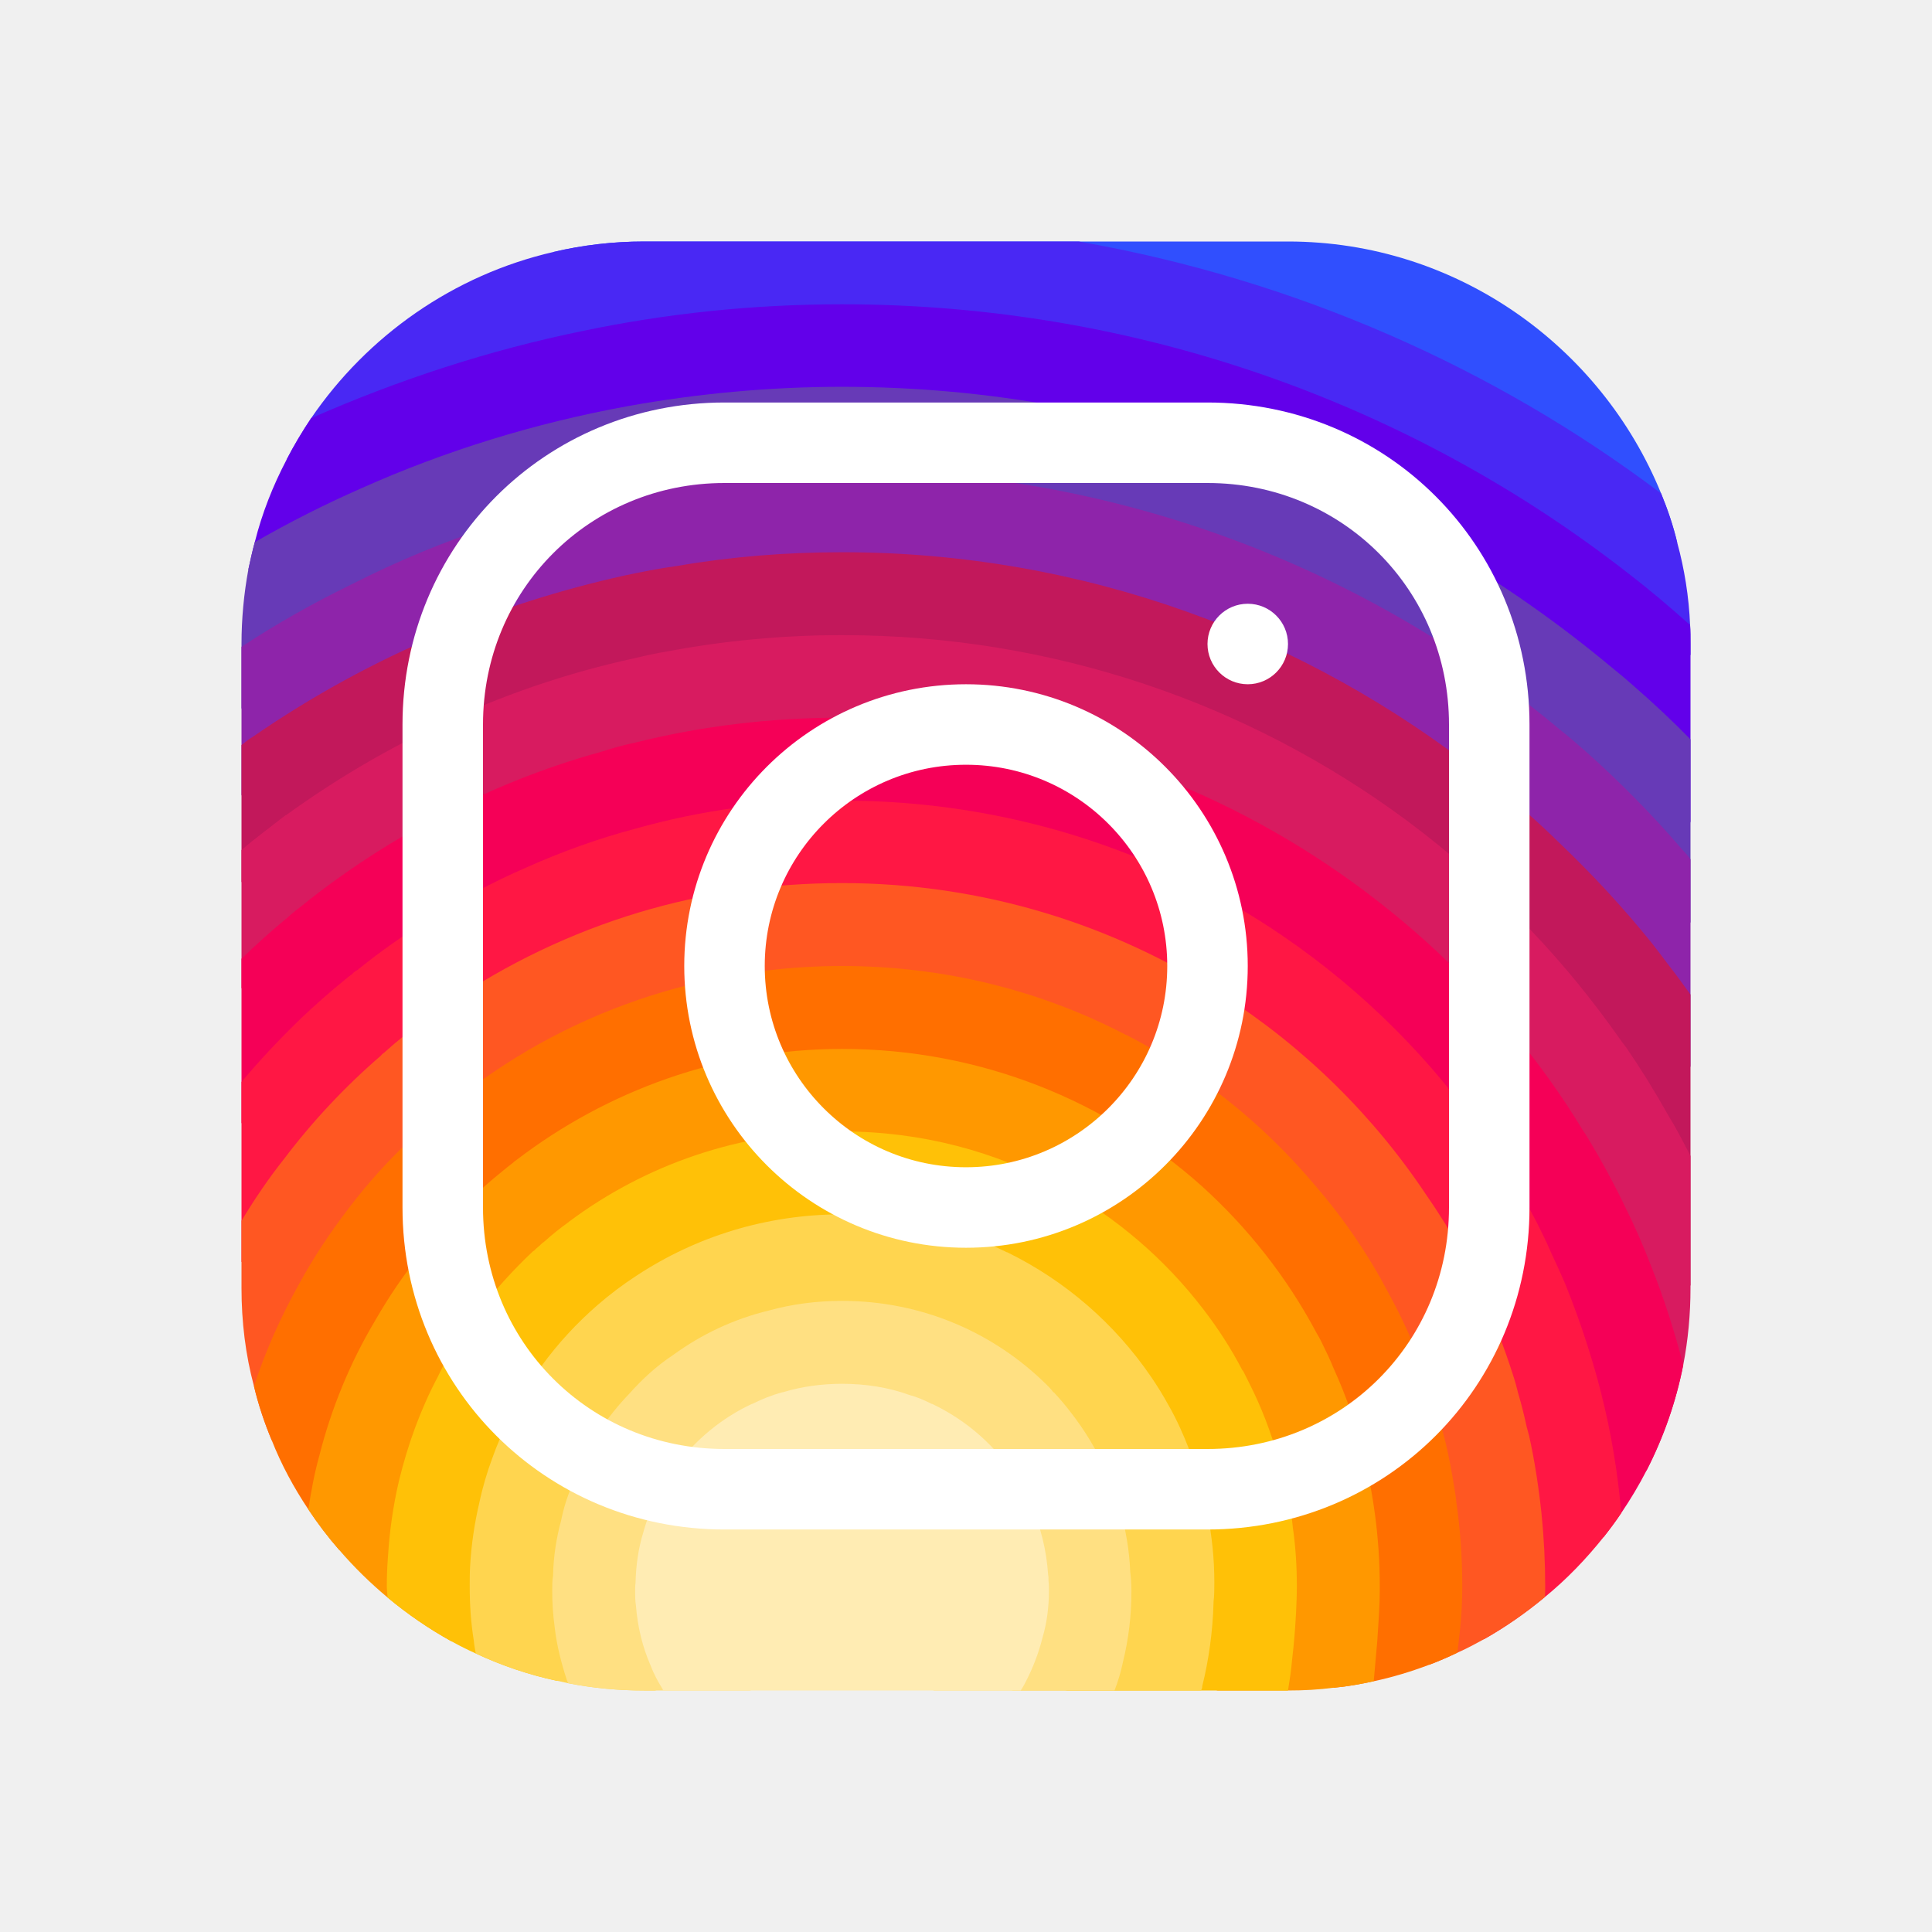
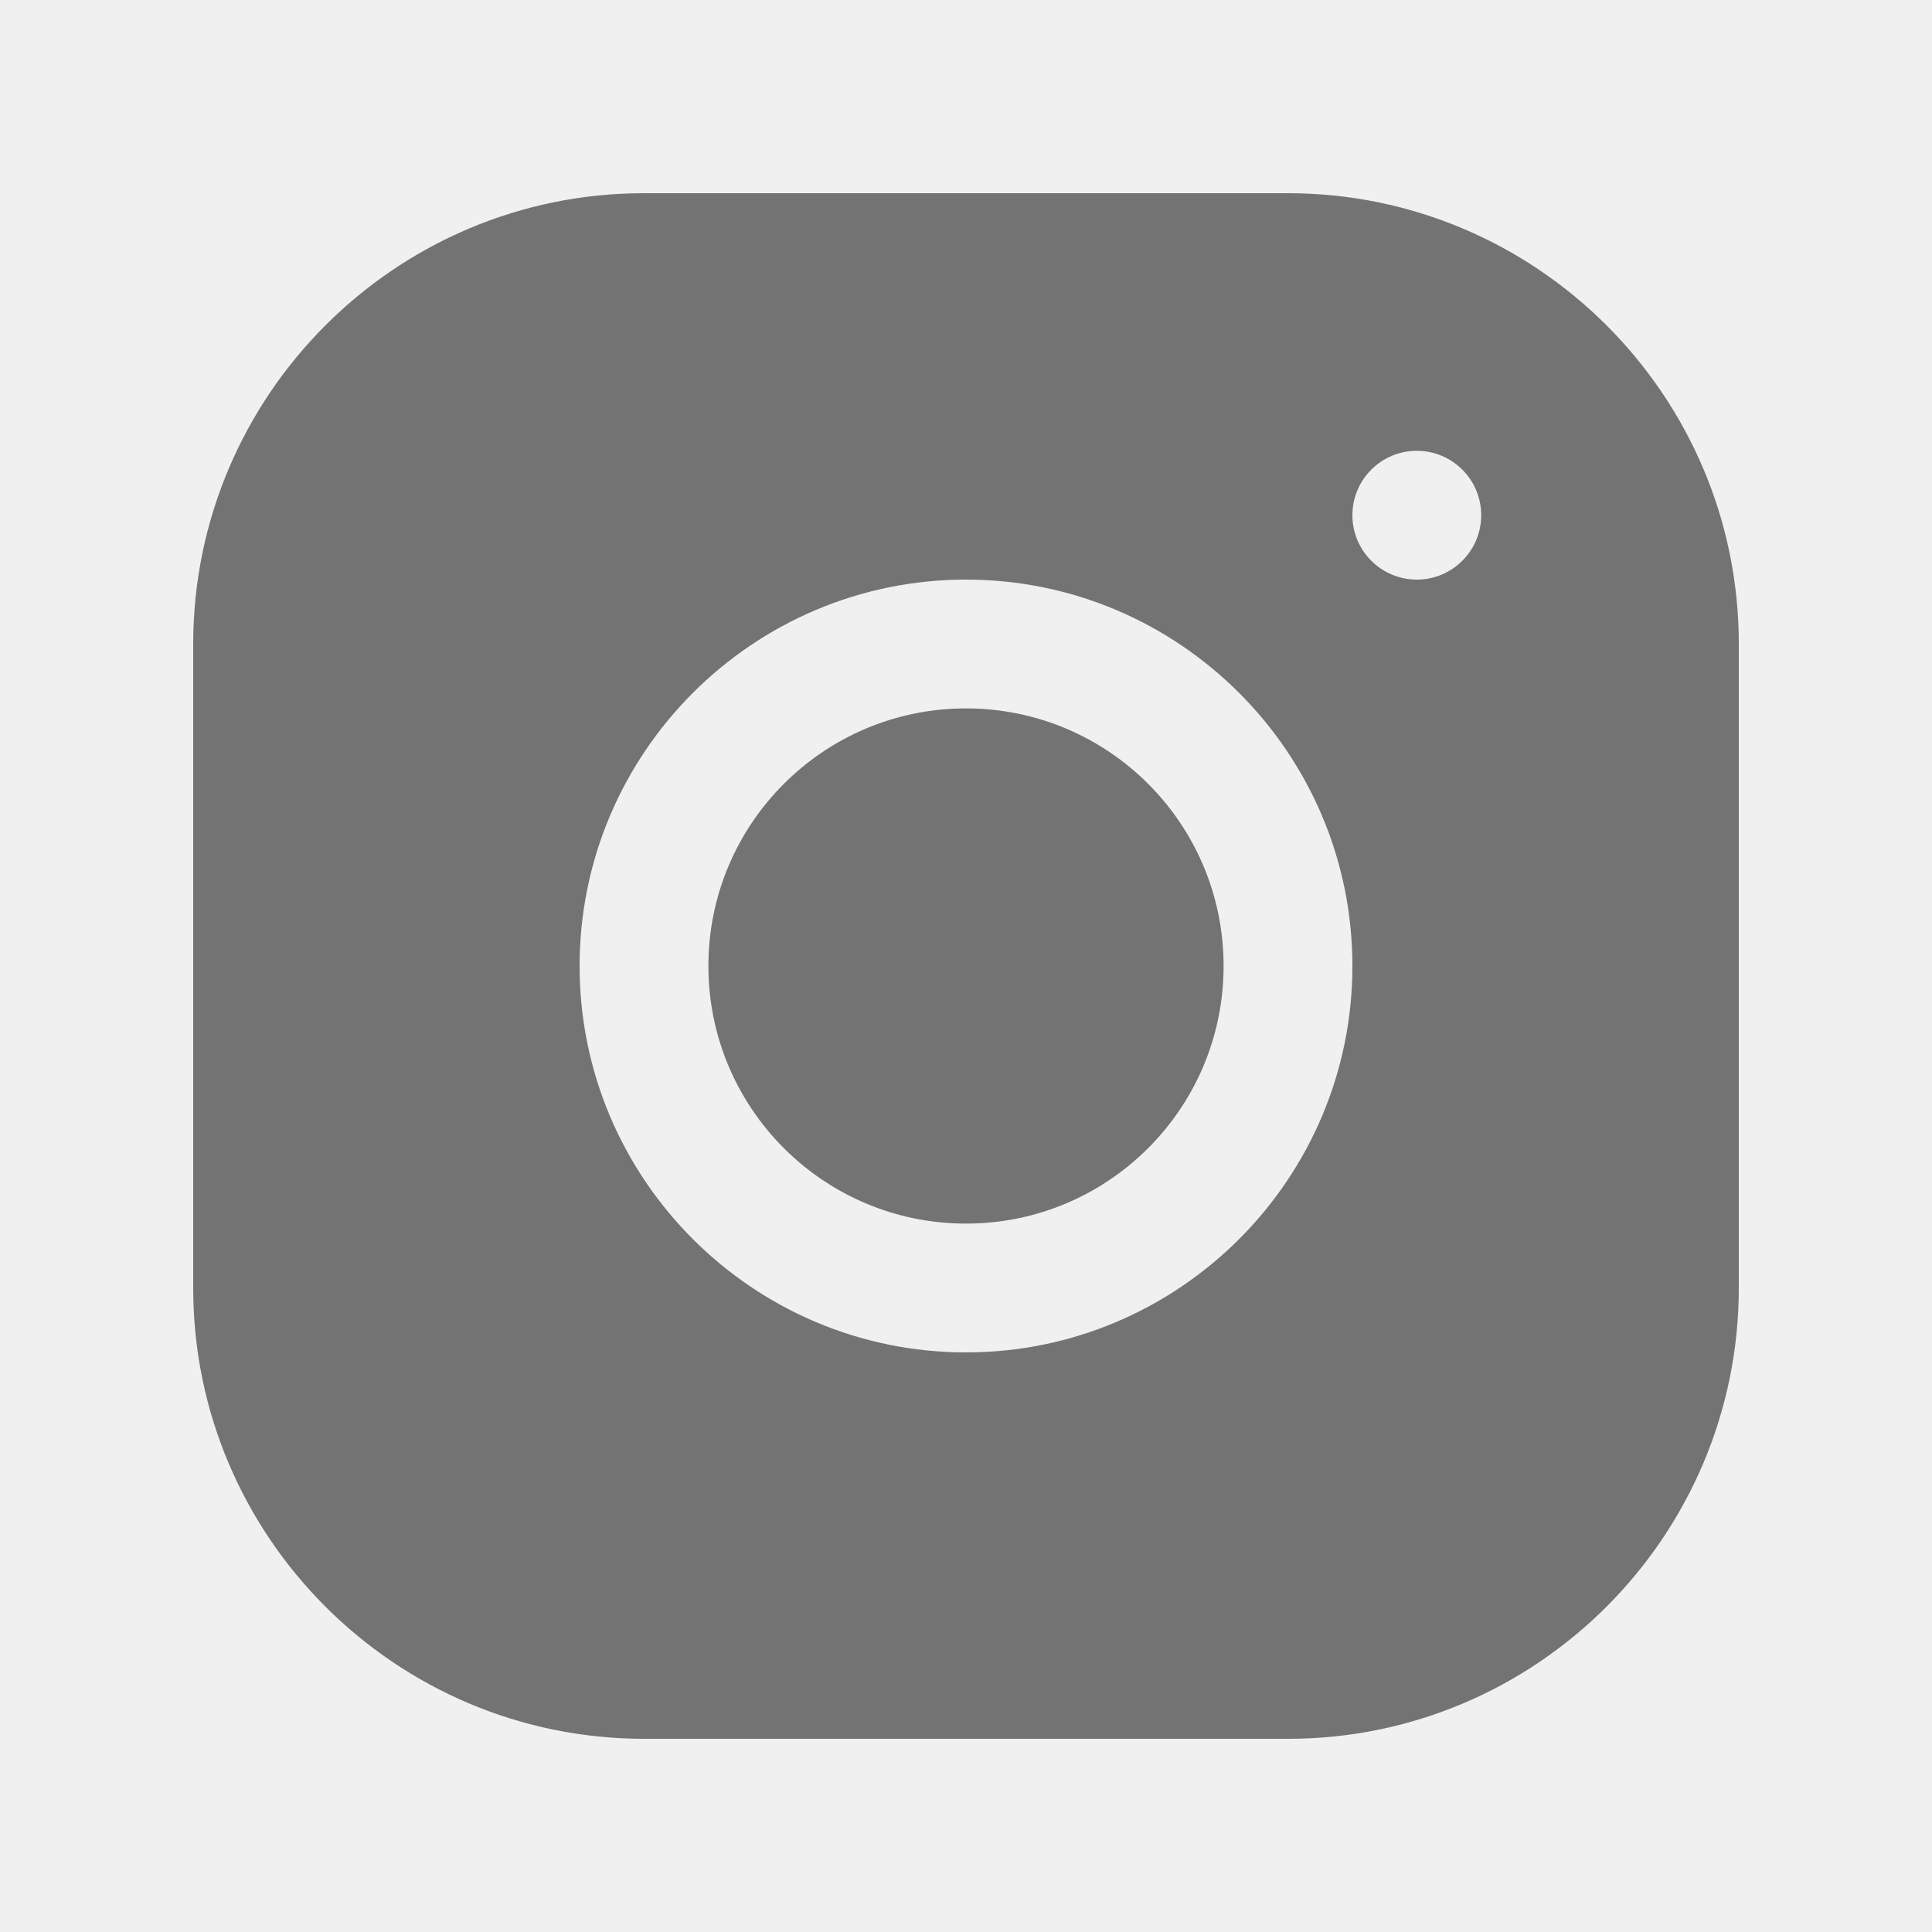
- <svg xmlns="http://www.w3.org/2000/svg" viewBox="0 0 48 48" width="48px" height="48px">
-   <path fill="#304ffe" d="M41.67,13.48c-0.4,0.26-0.97,0.5-1.21,0.77c-0.09,0.09-0.14,0.19-0.12,0.29v1.03l-0.3,1.01l-0.3,1l-0.33,1.1 l-0.68,2.25l-0.66,2.22l-0.5,1.67c0,0.26-0.01,0.52-0.03,0.77c-0.07,0.96-0.27,1.88-0.59,2.74c-0.19,0.53-0.42,1.04-0.7,1.52 c-0.1,0.19-0.22,0.38-0.34,0.56c-0.4,0.63-0.88,1.21-1.41,1.72c-0.41,0.41-0.86,0.79-1.35,1.11c0,0,0,0-0.01,0 c-0.08,0.07-0.17,0.13-0.27,0.18c-0.31,0.21-0.64,0.39-0.98,0.55c-0.23,0.12-0.46,0.22-0.7,0.31c-0.05,0.03-0.11,0.05-0.16,0.07 c-0.57,0.27-1.23,0.45-1.89,0.54c-0.04,0.01-0.07,0.01-0.11,0.02c-0.4,0.07-0.79,0.13-1.19,0.16c-0.18,0.02-0.37,0.03-0.55,0.03 l-0.71-0.04l-3.42-0.18c0-0.01-0.01,0-0.01,0l-1.72-0.09c-0.13,0-0.27,0-0.4-0.01c-0.54-0.02-1.06-0.08-1.58-0.19 c-0.01,0-0.01,0-0.01,0c-0.95-0.18-1.86-0.5-2.71-0.93c-0.47-0.24-0.93-0.51-1.36-0.82c-0.18-0.13-0.35-0.27-0.52-0.42 c-0.48-0.4-0.91-0.83-1.31-1.27c-0.06-0.06-0.11-0.12-0.16-0.18c-0.06-0.06-0.12-0.13-0.17-0.19c-0.38-0.48-0.7-0.97-0.96-1.49 c-0.24-0.46-0.43-0.95-0.58-1.49c-0.06-0.19-0.11-0.37-0.15-0.57c-0.01-0.01-0.02-0.03-0.02-0.05c-0.1-0.41-0.19-0.84-0.24-1.27 c-0.06-0.33-0.09-0.66-0.09-1c-0.02-0.13-0.02-0.27-0.02-0.4l1.91-2.95l1.87-2.88l0.85-1.31l0.77-1.18l0.26-0.41v-1.03 c0.02-0.23,0.03-0.47,0.02-0.69c-0.01-0.7-0.15-1.38-0.38-2.03c-0.22-0.69-0.53-1.34-0.85-1.94c-0.38-0.69-0.78-1.31-1.11-1.87 C14,7.4,13.66,6.73,13.75,6.26C14.47,6.09,15.23,6,16,6h16c4.18,0,7.78,2.6,9.27,6.26C41.43,12.65,41.57,13.06,41.67,13.48z" />
-   <path fill="#4928f4" d="M42,16v0.27l-1.38,0.8l-0.88,0.51l-0.97,0.56l-1.94,1.13l-1.9,1.1l-1.94,1.12l-0.77,0.45 c0,0.48-0.12,0.92-0.34,1.32c-0.31,0.58-0.83,1.06-1.49,1.47c-0.67,0.41-1.49,0.74-2.41,0.98c0,0,0-0.01-0.01,0 c-3.56,0.92-8.42,0.5-10.78-1.26c-0.66-0.49-1.12-1.09-1.32-1.78c-0.06-0.23-0.09-0.48-0.09-0.73v-7.19 c0.01-0.15-0.09-0.3-0.27-0.45c-0.54-0.43-1.81-0.84-3.23-1.25c-1.11-0.31-2.3-0.62-3.3-0.92c-0.79-0.24-1.46-0.48-1.86-0.71 c0.18-0.35,0.39-0.7,0.61-1.03c1.4-2.05,3.54-3.56,6.02-4.13C14.47,6.09,15.23,6,16,6h10.8c5.37,0.94,10.32,3.13,14.47,6.26 c0.16,0.39,0.3,0.8,0.4,1.22c0.18,0.66,0.29,1.34,0.32,2.05C42,15.68,42,15.84,42,16z" />
-   <path fill="#6200ea" d="M42,16v4.41l-0.22,0.68l-0.75,2.33l-0.78,2.4l-0.41,1.28l-0.38,1.19l-0.37,1.13l-0.36,1.12l-0.19,0.59 l-0.25,0.78c0,0.76-0.02,1.43-0.07,2c-0.01,0.06-0.02,0.12-0.02,0.18c-0.06,0.53-0.14,0.98-0.27,1.36 c-0.01,0.06-0.03,0.12-0.05,0.17c-0.26,0.72-0.65,1.18-1.23,1.48c-0.14,0.08-0.3,0.14-0.47,0.2c-0.53,0.18-1.2,0.27-2.02,0.32 c-0.6,0.04-1.29,0.05-2.07,0.05H31.4l-1.19-0.05L30,37.61l-2.17-0.09l-2.2-0.09l-7.25-0.3l-1.88-0.08h-0.26 c-0.78-0.01-1.45-0.06-2.03-0.14c-0.84-0.13-1.49-0.35-1.98-0.68c-0.7-0.45-1.11-1.11-1.35-2.03c-0.06-0.22-0.11-0.45-0.14-0.7 c-0.1-0.58-0.15-1.25-0.18-2c0-0.15,0-0.3-0.01-0.46c-0.01-0.01,0-0.01,0-0.01v-0.58c-0.01-0.29-0.01-0.59-0.01-0.9l0.05-1.61 l0.03-1.15l0.04-1.34v-0.19l0.07-2.46l0.07-2.46l0.07-2.31l0.06-2.27l0.02-0.6c0-0.31-1.05-0.49-2.22-0.64 c-0.93-0.12-1.95-0.23-2.56-0.37c0.05-0.23,0.1-0.46,0.16-0.68c0.18-0.72,0.45-1.4,0.79-2.05c0.18-0.35,0.39-0.7,0.61-1.03 c2.16-0.95,4.41-1.69,6.76-2.17c2.06-0.43,4.21-0.66,6.43-0.66c7.36,0,14.16,2.49,19.54,6.69c0.52,0.4,1.03,0.83,1.53,1.28 C42,15.68,42,15.84,42,16z" />
-   <path fill="#673ab7" d="M42,18.37v4.54l-0.55,1.06l-1.05,2.05l-0.56,1.08l-0.51,0.99l-0.22,0.43c0,0.31,0,0.61-0.02,0.9 c0,0.43-0.02,0.84-0.05,1.22c-0.04,0.45-0.1,0.86-0.16,1.24c-0.15,0.79-0.36,1.47-0.66,2.03c-0.04,0.07-0.08,0.14-0.12,0.2 c-0.11,0.18-0.24,0.35-0.38,0.51c-0.18,0.22-0.38,0.41-0.61,0.57c-0.34,0.26-0.74,0.47-1.2,0.63c-0.57,0.21-1.23,0.35-2.01,0.43 c-0.51,0.05-1.07,0.08-1.68,0.08l-0.42,0.02l-2.08,0.12h-0.01L27.5,36.6l-2.25,0.13l-3.1,0.18l-3.77,0.22l-0.55,0.03 c-0.51,0-0.99-0.03-1.45-0.09c-0.05-0.01-0.09-0.02-0.14-0.02c-0.68-0.11-1.3-0.29-1.86-0.54c-0.68-0.3-1.27-0.7-1.77-1.18 c-0.44-0.43-0.82-0.92-1.13-1.47c-0.07-0.13-0.14-0.25-0.2-0.39c-0.3-0.59-0.54-1.25-0.72-1.97c-0.03-0.12-0.06-0.25-0.08-0.38 c-0.06-0.23-0.11-0.47-0.14-0.72c-0.11-0.64-0.17-1.32-0.2-2.03v-0.01c-0.01-0.29-0.02-0.57-0.02-0.87l-0.49-1.17l-0.07-0.18 L9.5,25.99L8.75,24.2l-0.12-0.29l-0.72-1.73l-0.8-1.93c0,0,0,0-0.01,0L6.29,18.3L6,17.59V16c0-0.63,0.06-1.25,0.17-1.85 c0.05-0.23,0.1-0.46,0.16-0.68c0.85-0.49,1.74-0.94,2.65-1.34c2.08-0.93,4.31-1.62,6.62-2.04c1.72-0.31,3.51-0.48,5.32-0.48 c7.31,0,13.94,2.65,19.12,6.97c0.2,0.16,0.39,0.32,0.58,0.49C41.09,17.48,41.55,17.91,42,18.37z" />
-   <path fill="#8e24aa" d="M42,21.35v5.14l-0.57,1.19l-1.08,2.25l-0.01,0.03c0,0.43-0.02,0.82-0.05,1.17c-0.1,1.15-0.38,1.88-0.84,2.33 c-0.33,0.34-0.74,0.53-1.25,0.63c-0.03,0.01-0.07,0.01-0.1,0.02c-0.16,0.03-0.33,0.05-0.51,0.05c-0.62,0.06-1.35,0.02-2.19-0.04 c-0.09,0-0.19-0.01-0.29-0.02c-0.61-0.04-1.26-0.08-1.98-0.11c-0.39-0.01-0.8-0.02-1.22-0.02h-0.02l-1.01,0.08h-0.01l-2.27,0.16 l-2.59,0.2l-0.38,0.03l-3.03,0.22l-1.57,0.12l-1.55,0.11c-0.27,0-0.53,0-0.79-0.01c0,0-0.01-0.01-0.01,0 c-1.13-0.02-2.14-0.09-3.04-0.26c-0.83-0.14-1.56-0.36-2.18-0.69c-0.64-0.31-1.17-0.75-1.6-1.31c-0.41-0.55-0.71-1.24-0.9-2.07 c0-0.01,0-0.01,0-0.01c-0.14-0.67-0.22-1.45-0.22-2.33l-0.15-0.27L9.7,26.35l-0.13-0.22L9.5,25.99l-0.93-1.65l-0.46-0.83 l-0.58-1.03l-1-1.79L6,19.75v-3.68c0.88-0.58,1.79-1.09,2.73-1.55c1.14-0.58,2.32-1.07,3.55-1.47c1.34-0.44,2.74-0.79,4.17-1.02 c1.45-0.24,2.94-0.36,4.47-0.36c6.8,0,13.04,2.43,17.85,6.47c0.22,0.17,0.43,0.36,0.64,0.54c0.84,0.75,1.64,1.56,2.37,2.41 C41.86,21.18,41.94,21.26,42,21.35z" />
-   <path fill="#c2185b" d="M42,24.71v7.23c-0.24-0.14-0.57-0.31-0.98-0.49c-0.22-0.11-0.47-0.22-0.73-0.32 c-0.38-0.17-0.79-0.33-1.25-0.49c-0.1-0.04-0.2-0.07-0.31-0.1c-0.18-0.07-0.37-0.13-0.56-0.19c-0.59-0.18-1.24-0.35-1.92-0.5 c-0.26-0.05-0.53-0.1-0.8-0.14c-0.87-0.15-1.8-0.24-2.77-0.25c-0.08-0.01-0.17-0.01-0.25-0.01l-2.57,0.02l-3.5,0.02h-0.01 l-7.49,0.06c-2.38,0-3.84,0.57-4.72,0.8c0,0-0.01,0-0.01,0.01c-0.93,0.24-1.22,0.09-1.3-1.54c-0.02-0.45-0.03-1.03-0.03-1.74 l-0.56-0.43l-0.98-0.74l-0.6-0.46l-0.12-0.09L8.88,24.1l-0.25-0.19l-0.52-0.4l-0.96-0.72L6,21.91v-3.4 c0.1-0.08,0.19-0.15,0.29-0.21c1.45-1,3-1.85,4.64-2.54c1.46-0.62,3-1.11,4.58-1.46c0.43-0.09,0.87-0.18,1.32-0.24 c1.33-0.23,2.7-0.34,4.09-0.34c6.01,0,11.53,2.09,15.91,5.55c0.66,0.52,1.3,1.07,1.9,1.66c0.82,0.78,1.59,1.61,2.3,2.49 c0.14,0.18,0.28,0.36,0.42,0.55C41.64,24.21,41.82,24.46,42,24.71z" />
-   <path fill="#d81b60" d="M42,28.72V32c0,0.65-0.06,1.29-0.18,1.91c-0.18,0.92-0.49,1.8-0.91,2.62c-0.22,0.05-0.47,0.05-0.75,0.01 c-0.63-0.11-1.37-0.44-2.17-0.87c-0.04-0.01-0.08-0.03-0.11-0.05c-0.25-0.13-0.51-0.27-0.77-0.43c-0.53-0.29-1.09-0.61-1.65-0.91 c-0.12-0.06-0.24-0.12-0.35-0.18c-0.64-0.33-1.3-0.63-1.96-0.86c0,0,0,0-0.01,0c-0.14-0.05-0.29-0.1-0.44-0.14 c-0.57-0.16-1.15-0.26-1.71-0.26l-1.1-0.32l-4.87-1.41c0,0,0,0-0.01,0l-2.99-0.87h-0.01l-1.3-0.38c-3.76,0-6.07,1.6-7.19,0.99 c-0.44-0.23-0.7-0.81-0.79-1.95c-0.03-0.32-0.04-0.68-0.04-1.1l-1.17-0.57l-0.05-0.02h-0.01l-0.84-0.42L9.7,26.35l-0.07-0.03 l-0.17-0.09L7.5,25.28L6,24.55v-3.43c0.17-0.15,0.35-0.29,0.53-0.43c0.19-0.15,0.38-0.29,0.57-0.44c0.01,0,0.01,0,0.01,0 c1.18-0.85,2.43-1.6,3.76-2.22c1.55-0.74,3.2-1.31,4.91-1.68c0.25-0.06,0.51-0.12,0.77-0.16c1.42-0.27,2.88-0.41,4.37-0.41 c5.27,0,10.11,1.71,14.01,4.59c1.13,0.84,2.18,1.77,3.14,2.78c0.79,0.83,1.52,1.73,2.18,2.67c0.05,0.07,0.1,0.14,0.15,0.2 c0.37,0.54,0.71,1.09,1.03,1.66C41.64,28.02,41.82,28.37,42,28.72z" />
-   <path fill="#f50057" d="M41.82,33.91c-0.18,0.92-0.49,1.8-0.91,2.62c-0.19,0.37-0.4,0.72-0.63,1.06c-0.14,0.21-0.29,0.41-0.44,0.6 c-0.36-0.14-0.89-0.34-1.54-0.56c0,0,0,0,0-0.01c-0.49-0.17-1.05-0.35-1.65-0.52c-0.17-0.05-0.34-0.1-0.52-0.15 c-0.71-0.19-1.45-0.36-2.17-0.46c-0.6-0.1-1.19-0.16-1.74-0.16l-0.46-0.13h-0.01l-2.42-0.7l-1.49-0.43l-1.66-0.48h-0.01l-0.54-0.15 l-6.53-1.88l-1.88-0.54l-1.4-0.33l-2.28-0.54l-0.28-0.07c0,0,0,0-0.01,0l-2.29-0.53c0-0.01,0-0.01,0-0.01l-0.41-0.09l-0.21-0.05 l-1.67-0.39l-0.19-0.05l-1.42-1.17L6,27.9v-4.08c0.37-0.36,0.75-0.7,1.15-1.03c0.12-0.11,0.25-0.21,0.38-0.31 c0.12-0.1,0.25-0.2,0.38-0.3c0.91-0.69,1.87-1.31,2.89-1.84c1.3-0.7,2.68-1.26,4.13-1.66c0.28-0.09,0.56-0.17,0.85-0.23 c1.64-0.41,3.36-0.62,5.14-0.62c4.47,0,8.63,1.35,12.07,3.66c1.71,1.15,3.25,2.53,4.55,4.1c0.66,0.79,1.26,1.62,1.79,2.5 c0.05,0.07,0.09,0.13,0.13,0.2c0.32,0.53,0.62,1.08,0.89,1.64c0.25,0.5,0.47,1,0.67,1.52C41.34,32.25,41.6,33.07,41.82,33.91z" />
-   <path fill="#ff1744" d="M40.28,37.59c-0.14,0.21-0.29,0.41-0.44,0.6c-0.44,0.55-0.92,1.05-1.46,1.49c-0.47,0.39-0.97,0.74-1.5,1.04 c-0.2-0.05-0.4-0.11-0.61-0.19c-0.66-0.23-1.35-0.61-1.99-1.01c-0.96-0.61-1.79-1.27-2.16-1.57c-0.14-0.12-0.21-0.18-0.21-0.18 l-1.7-0.15L30,37.6l-2.2-0.19l-2.28-0.2l-3.37-0.3l-5.34-0.47l-0.02-0.01l-1.88-0.91l-1.9-0.92l-1.53-0.74l-0.33-0.16l-0.41-0.2 l-1.42-0.69L7.43,31.9l-0.59-0.29L6,31.35v-4.47c0.47-0.56,0.97-1.09,1.5-1.6c0.34-0.32,0.7-0.64,1.07-0.94 c0.06-0.05,0.12-0.1,0.18-0.14c0.04-0.05,0.09-0.08,0.13-0.1c0.59-0.48,1.21-0.91,1.85-1.3c0.74-0.47,1.52-0.89,2.33-1.24 c0.87-0.39,1.78-0.72,2.72-0.97c1.63-0.46,3.36-0.7,5.14-0.7c4.08,0,7.85,1.24,10.96,3.37c1.99,1.36,3.71,3.08,5.07,5.07 c0.45,0.64,0.85,1.32,1.22,2.02c0.13,0.26,0.26,0.52,0.37,0.78c0.12,0.25,0.23,0.5,0.34,0.75c0.21,0.52,0.4,1.04,0.57,1.58 c0.32,1,0.56,2.02,0.71,3.08C40.21,36.89,40.25,37.24,40.28,37.59z" />
-   <path fill="#ff5722" d="M38.39,39.42c0,0.08,0,0.17-0.01,0.26c-0.47,0.39-0.97,0.74-1.5,1.04c-0.22,0.12-0.44,0.24-0.67,0.34 c-0.23,0.11-0.46,0.21-0.7,0.3c-0.34-0.18-0.8-0.4-1.29-0.61c-0.69-0.31-1.44-0.59-2.02-0.68c-0.14-0.03-0.27-0.04-0.39-0.04 l-1.64-0.21h-0.02l-2.04-0.27l-2.06-0.27l-0.96-0.12l-7.56-0.98c-0.49,0-1.01-0.03-1.55-0.1c-0.66-0.06-1.35-0.16-2.04-0.3 c-0.68-0.12-1.37-0.28-2.03-0.45c-0.69-0.16-1.37-0.35-2-0.53c-0.73-0.22-1.41-0.43-1.98-0.62c-0.47-0.15-0.87-0.29-1.18-0.4 c-0.18-0.43-0.33-0.88-0.44-1.34C6.1,33.66,6,32.84,6,32v-1.67c0.32-0.53,0.67-1.05,1.06-1.54c0.71-0.94,1.52-1.8,2.4-2.56 c0.03-0.04,0.07-0.07,0.1-0.09l0.01-0.01c0.31-0.28,0.63-0.53,0.97-0.77c0.04-0.04,0.08-0.07,0.12-0.1 c0.16-0.12,0.33-0.24,0.51-0.35c1.43-0.97,3.01-1.73,4.7-2.24c1.6-0.48,3.29-0.73,5.05-0.73c3.49,0,6.75,1.03,9.47,2.79 c2.01,1.29,3.74,2.99,5.06,4.98c0.16,0.23,0.31,0.46,0.46,0.7c0.69,1.17,1.26,2.43,1.68,3.75c0.05,0.15,0.09,0.3,0.13,0.46 c0.08,0.27,0.15,0.55,0.21,0.83c0.02,0.07,0.04,0.14,0.06,0.22c0.14,0.63,0.24,1.29,0.31,1.95c0,0.01,0,0.01,0,0.01 C38.36,38.22,38.39,38.82,38.39,39.42z" />
-   <path fill="#ff6f00" d="M36.33,39.42c0,0.35-0.02,0.73-0.06,1.11c-0.02,0.18-0.04,0.36-0.06,0.53c-0.23,0.11-0.46,0.21-0.7,0.3 c-0.45,0.17-0.91,0.31-1.38,0.41c-0.32,0.07-0.65,0.13-0.98,0.16h-0.01c-0.31-0.19-0.67-0.42-1.04-0.68 c-0.67-0.47-1.37-1-1.93-1.43c-0.01-0.01-0.01-0.01-0.02-0.02c-0.59-0.45-1.01-0.79-1.01-0.79l-1.06,0.04l-2.04,0.07l-0.95,0.04 l-3.82,0.14l-3.23,0.12c-0.21,0.01-0.46,0.01-0.77,0h-0.01c-0.42-0.01-0.92-0.04-1.47-0.09c-0.64-0.05-1.34-0.11-2.05-0.18 c-0.69-0.08-1.39-0.16-2.06-0.24c-0.74-0.08-1.44-0.17-2.04-0.25c-0.47-0.06-0.88-0.11-1.21-0.15c-0.28-0.32-0.53-0.65-0.77-1.01 c-0.36-0.54-0.67-1.11-0.91-1.72c-0.18-0.43-0.33-0.88-0.44-1.34c0.29-0.89,0.67-1.73,1.12-2.54c0.36-0.66,0.78-1.29,1.24-1.89 c0.45-0.59,0.94-1.14,1.47-1.64v-0.01c0.15-0.15,0.3-0.29,0.45-0.42c0.28-0.26,0.57-0.5,0.87-0.73h0.01 c0.01-0.02,0.02-0.02,0.03-0.03c0.24-0.19,0.49-0.36,0.74-0.53c1.48-1.01,3.15-1.76,4.95-2.2c1.19-0.29,2.44-0.45,3.73-0.45 c2.54,0,4.94,0.61,7.05,1.71h0.01c1.81,0.93,3.41,2.21,4.7,3.75c0.71,0.82,1.32,1.72,1.82,2.67c0.35,0.64,0.65,1.31,0.9,1.99 c0.02,0.06,0.04,0.11,0.06,0.16c0.17,0.5,0.32,1.02,0.45,1.54c0.09,0.37,0.16,0.75,0.22,1.13c0.02,0.12,0.04,0.23,0.05,0.35 C36.28,37.99,36.33,38.7,36.33,39.42z" />
-   <path fill="#ff9800" d="M34.28,39.42v0.1c0,0.34-0.03,0.77-0.06,1.23c-0.03,0.34-0.06,0.69-0.09,1.02c-0.32,0.07-0.65,0.13-0.98,0.16 h-0.01C32.76,41.98,32.39,42,32,42h-1.75l-0.38-0.11l-1.97-0.6l-2-0.6l-4.63-1.39l-2-0.6c0,0-0.83,0.33-2,0.72h-0.01 c-0.45,0.15-0.94,0.31-1.46,0.47c-0.65,0.19-1.34,0.38-2.02,0.53c-0.7,0.16-1.39,0.28-2.01,0.33c-0.19,0.02-0.38,0.03-0.55,0.03 c-0.56-0.31-1.1-0.68-1.59-1.09c-0.43-0.36-0.83-0.75-1.2-1.18c-0.28-0.32-0.53-0.65-0.77-1.01c0.07-0.45,0.15-0.89,0.27-1.32 c0.3-1.19,0.77-2.33,1.39-3.37c0.34-0.59,0.72-1.16,1.16-1.69c0.01-0.03,0.04-0.06,0.07-0.08c-0.01-0.01,0-0.01,0-0.01 c0.13-0.17,0.27-0.33,0.41-0.48c0-0.01,0-0.01,0-0.01c0.41-0.44,0.83-0.86,1.29-1.25c0.16-0.13,0.31-0.26,0.48-0.39 c0.03-0.03,0.06-0.05,0.1-0.08c2.25-1.72,5.06-2.76,8.09-2.76c3.44,0,6.57,1.29,8.94,3.41c1.14,1.03,2.11,2.26,2.84,3.63 c0.06,0.1,0.12,0.21,0.17,0.32c0.09,0.18,0.18,0.37,0.26,0.57c0.33,0.72,0.59,1.48,0.77,2.26c0.02,0.08,0.04,0.16,0.06,0.24 c0.08,0.37,0.15,0.75,0.2,1.13C34.24,38.21,34.28,38.81,34.28,39.42z" />
-   <path fill="#ffc107" d="M32.22,39.42c0,0.2-0.01,0.42-0.02,0.65c-0.02,0.37-0.05,0.77-0.1,1.18c-0.02,0.25-0.06,0.5-0.1,0.75h-5.48 l-1.06-0.17l-4.14-0.66l-0.59-0.09l-1.35-0.22c-0.59,0-1.87,0.26-3.22,0.51c-0.71,0.13-1.43,0.27-2.08,0.36 c-0.08,0.01-0.16,0.02-0.23,0.03h-0.01c-0.7-0.15-1.38-0.38-2.02-0.68c-0.2-0.09-0.4-0.19-0.6-0.3c-0.56-0.31-1.1-0.68-1.59-1.09 c-0.01-0.12-0.02-0.22-0.02-0.27c0-0.26,0.01-0.51,0.03-0.76c0.04-0.64,0.13-1.26,0.27-1.86c0.22-0.91,0.54-1.79,0.97-2.6 c0.08-0.17,0.17-0.34,0.27-0.5c0.04-0.08,0.09-0.15,0.13-0.23c0.18-0.29,0.38-0.57,0.58-0.85c0.42-0.55,0.89-1.07,1.39-1.54 c0.01,0,0.01,0,0.01,0c0.04-0.04,0.08-0.08,0.12-0.11c0.05-0.04,0.09-0.09,0.14-0.12c0.2-0.18,0.4-0.34,0.61-0.49 c0-0.01,0.01-0.01,0.01-0.01c1.89-1.41,4.23-2.24,6.78-2.24c1.98,0,3.82,0.5,5.43,1.38h0.01c1.38,0.76,2.58,1.79,3.53,3.03 c0.37,0.48,0.7,0.99,0.98,1.53h0.01c0.05,0.1,0.1,0.2,0.15,0.3c0.3,0.59,0.54,1.21,0.72,1.85h0.01c0.01,0.05,0.03,0.1,0.04,0.15 c0.12,0.43,0.22,0.87,0.29,1.32c0.01,0.09,0.02,0.19,0.03,0.28C32.19,38.43,32.22,38.92,32.22,39.42z" />
-   <path fill="#ffd54f" d="M30.17,39.31c0,0.16,0,0.33-0.02,0.49v0.01c0,0.01,0,0.01,0,0.01c-0.02,0.72-0.12,1.43-0.28,2.07 c0,0.04-0.01,0.07-0.03,0.11h-4.67l-3.85-0.83l-0.51-0.11l-0.08,0.02l-4.27,0.88L16.27,42H16c-0.64,0-1.27-0.06-1.88-0.18 c-0.09-0.02-0.18-0.04-0.27-0.06h-0.01c-0.7-0.15-1.38-0.38-2.02-0.68c-0.02-0.11-0.04-0.22-0.05-0.33 c-0.07-0.43-0.1-0.88-0.1-1.33c0-0.17,0-0.34,0.01-0.51c0.03-0.54,0.11-1.07,0.23-1.58c0.08-0.38,0.19-0.75,0.32-1.1 c0.11-0.31,0.24-0.61,0.38-0.9c0.12-0.25,0.26-0.49,0.4-0.73c0.14-0.23,0.29-0.45,0.45-0.67c0.4-0.55,0.87-1.06,1.39-1.51 c0.3-0.26,0.63-0.51,0.97-0.73c1.46-0.96,3.21-1.52,5.1-1.52c0.37,0,0.73,0.02,1.08,0.07h0.02c1.07,0.12,2.07,0.42,2.99,0.87 c0.01,0,0.01,0,0.01,0c1.45,0.71,2.68,1.78,3.58,3.1c0.15,0.22,0.3,0.46,0.43,0.7c0.11,0.19,0.21,0.39,0.3,0.59 c0.14,0.31,0.27,0.64,0.38,0.97h0.01c0.11,0.37,0.21,0.74,0.28,1.13v0.01C30.11,38.16,30.17,38.73,30.17,39.31z" />
-   <path fill="#ffe082" d="M28.11,39.52v0.03c0,0.59-0.07,1.17-0.21,1.74c-0.05,0.24-0.12,0.48-0.21,0.71h-4.48l-2.29-0.63L18.63,42H16 c-0.64,0-1.27-0.06-1.88-0.18c-0.02-0.03-0.03-0.06-0.04-0.09c-0.14-0.43-0.25-0.86-0.3-1.31c-0.04-0.29-0.06-0.59-0.06-0.9 c0-0.12,0-0.25,0.02-0.37c0.01-0.47,0.08-0.93,0.2-1.37c0.06-0.3,0.15-0.59,0.27-0.87c0.04-0.14,0.1-0.27,0.17-0.4 c0.15-0.34,0.33-0.67,0.53-0.99c0.22-0.32,0.46-0.62,0.73-0.9c0.32-0.36,0.68-0.69,1.09-0.96c0.7-0.51,1.5-0.89,2.37-1.1 c0.58-0.16,1.19-0.24,1.82-0.24c2,0,3.79,0.8,5.09,2.09c0.05,0.05,0.11,0.11,0.16,0.18h0.01c0.14,0.15,0.27,0.3,0.4,0.47 c0.37,0.47,0.68,0.98,0.92,1.54c0.12,0.26,0.22,0.53,0.3,0.81c0.01,0.04,0.02,0.07,0.03,0.11c0.14,0.49,0.23,1,0.25,1.53 C28.1,39.2,28.11,39.36,28.11,39.52z" />
-   <path fill="#ffecb3" d="M26.06,39.52c0,0.41-0.05,0.8-0.16,1.17c-0.1,0.4-0.25,0.78-0.44,1.14c-0.03,0.06-0.1,0.17-0.1,0.17h-8.88 c-0.01-0.01-0.02-0.03-0.02-0.04c-0.12-0.19-0.22-0.38-0.3-0.59c-0.2-0.46-0.32-0.96-0.36-1.48c-0.02-0.12-0.02-0.25-0.02-0.37 c0-0.06,0-0.13,0.01-0.19c0.01-0.44,0.07-0.86,0.19-1.25c0.1-0.36,0.23-0.69,0.4-1.01c0,0,0.01-0.01,0.01-0.02 c0.12-0.21,0.25-0.42,0.4-0.62c0.49-0.66,1.14-1.2,1.89-1.55c0.01,0,0.01,0,0.01,0c0.24-0.12,0.49-0.22,0.75-0.29c0,0,0,0,0.01,0 c0.46-0.14,0.96-0.21,1.47-0.21c0.59,0,1.16,0.09,1.68,0.28c0.19,0.05,0.37,0.13,0.55,0.22c0,0,0,0,0.01,0 c0.86,0.41,1.59,1.05,2.09,1.85c0.1,0.15,0.19,0.31,0.27,0.48c0.04,0.07,0.08,0.15,0.11,0.22c0.23,0.52,0.37,1.09,0.41,1.69 c0.01,0.05,0.01,0.1,0.01,0.16C26.06,39.36,26.06,39.44,26.06,39.52z" />
-   <g>
-     <path fill="none" stroke="#fff" stroke-linecap="round" stroke-linejoin="round" stroke-miterlimit="10" stroke-width="2" d="M30,11H18c-3.9,0-7,3.1-7,7v12c0,3.9,3.1,7,7,7h12c3.9,0,7-3.1,7-7V18C37,14.1,33.9,11,30,11z" />
-     <circle cx="31" cy="16" r="1" fill="#fff" />
-   </g>
-   <g>
-     <circle cx="24" cy="24" r="6" fill="none" stroke="#fff" stroke-linecap="round" stroke-linejoin="round" stroke-miterlimit="10" stroke-width="2" />
-   </g>
+ <svg xmlns="http://www.w3.org/2000/svg" fill="#737373" viewBox="0 0 30 30" width="30px" height="30px">
+   <path d="M 9.998 3 C 6.139 3 3 6.142 3 10.002 L 3 20.002 C 3 23.861 6.142 27 10.002 27 L 20.002 27 C 23.861 27 27 23.858 27 19.998 L 27 9.998 C 27 6.139 23.858 3 19.998 3 L 9.998 3 z M 22 7 C 22.552 7 23 7.448 23 8 C 23 8.552 22.552 9 22 9 C 21.448 9 21 8.552 21 8 C 21 7.448 21.448 7 22 7 z M 15 9 C 18.309 9 21 11.691 21 15 C 21 18.309 18.309 21 15 21 C 11.691 21 9 18.309 9 15 C 9 11.691 11.691 9 15 9 z M 15 11 A 4 4 0 0 0 11 15 A 4 4 0 0 0 15 19 A 4 4 0 0 0 19 15 A 4 4 0 0 0 15 11 z" />
</svg>
